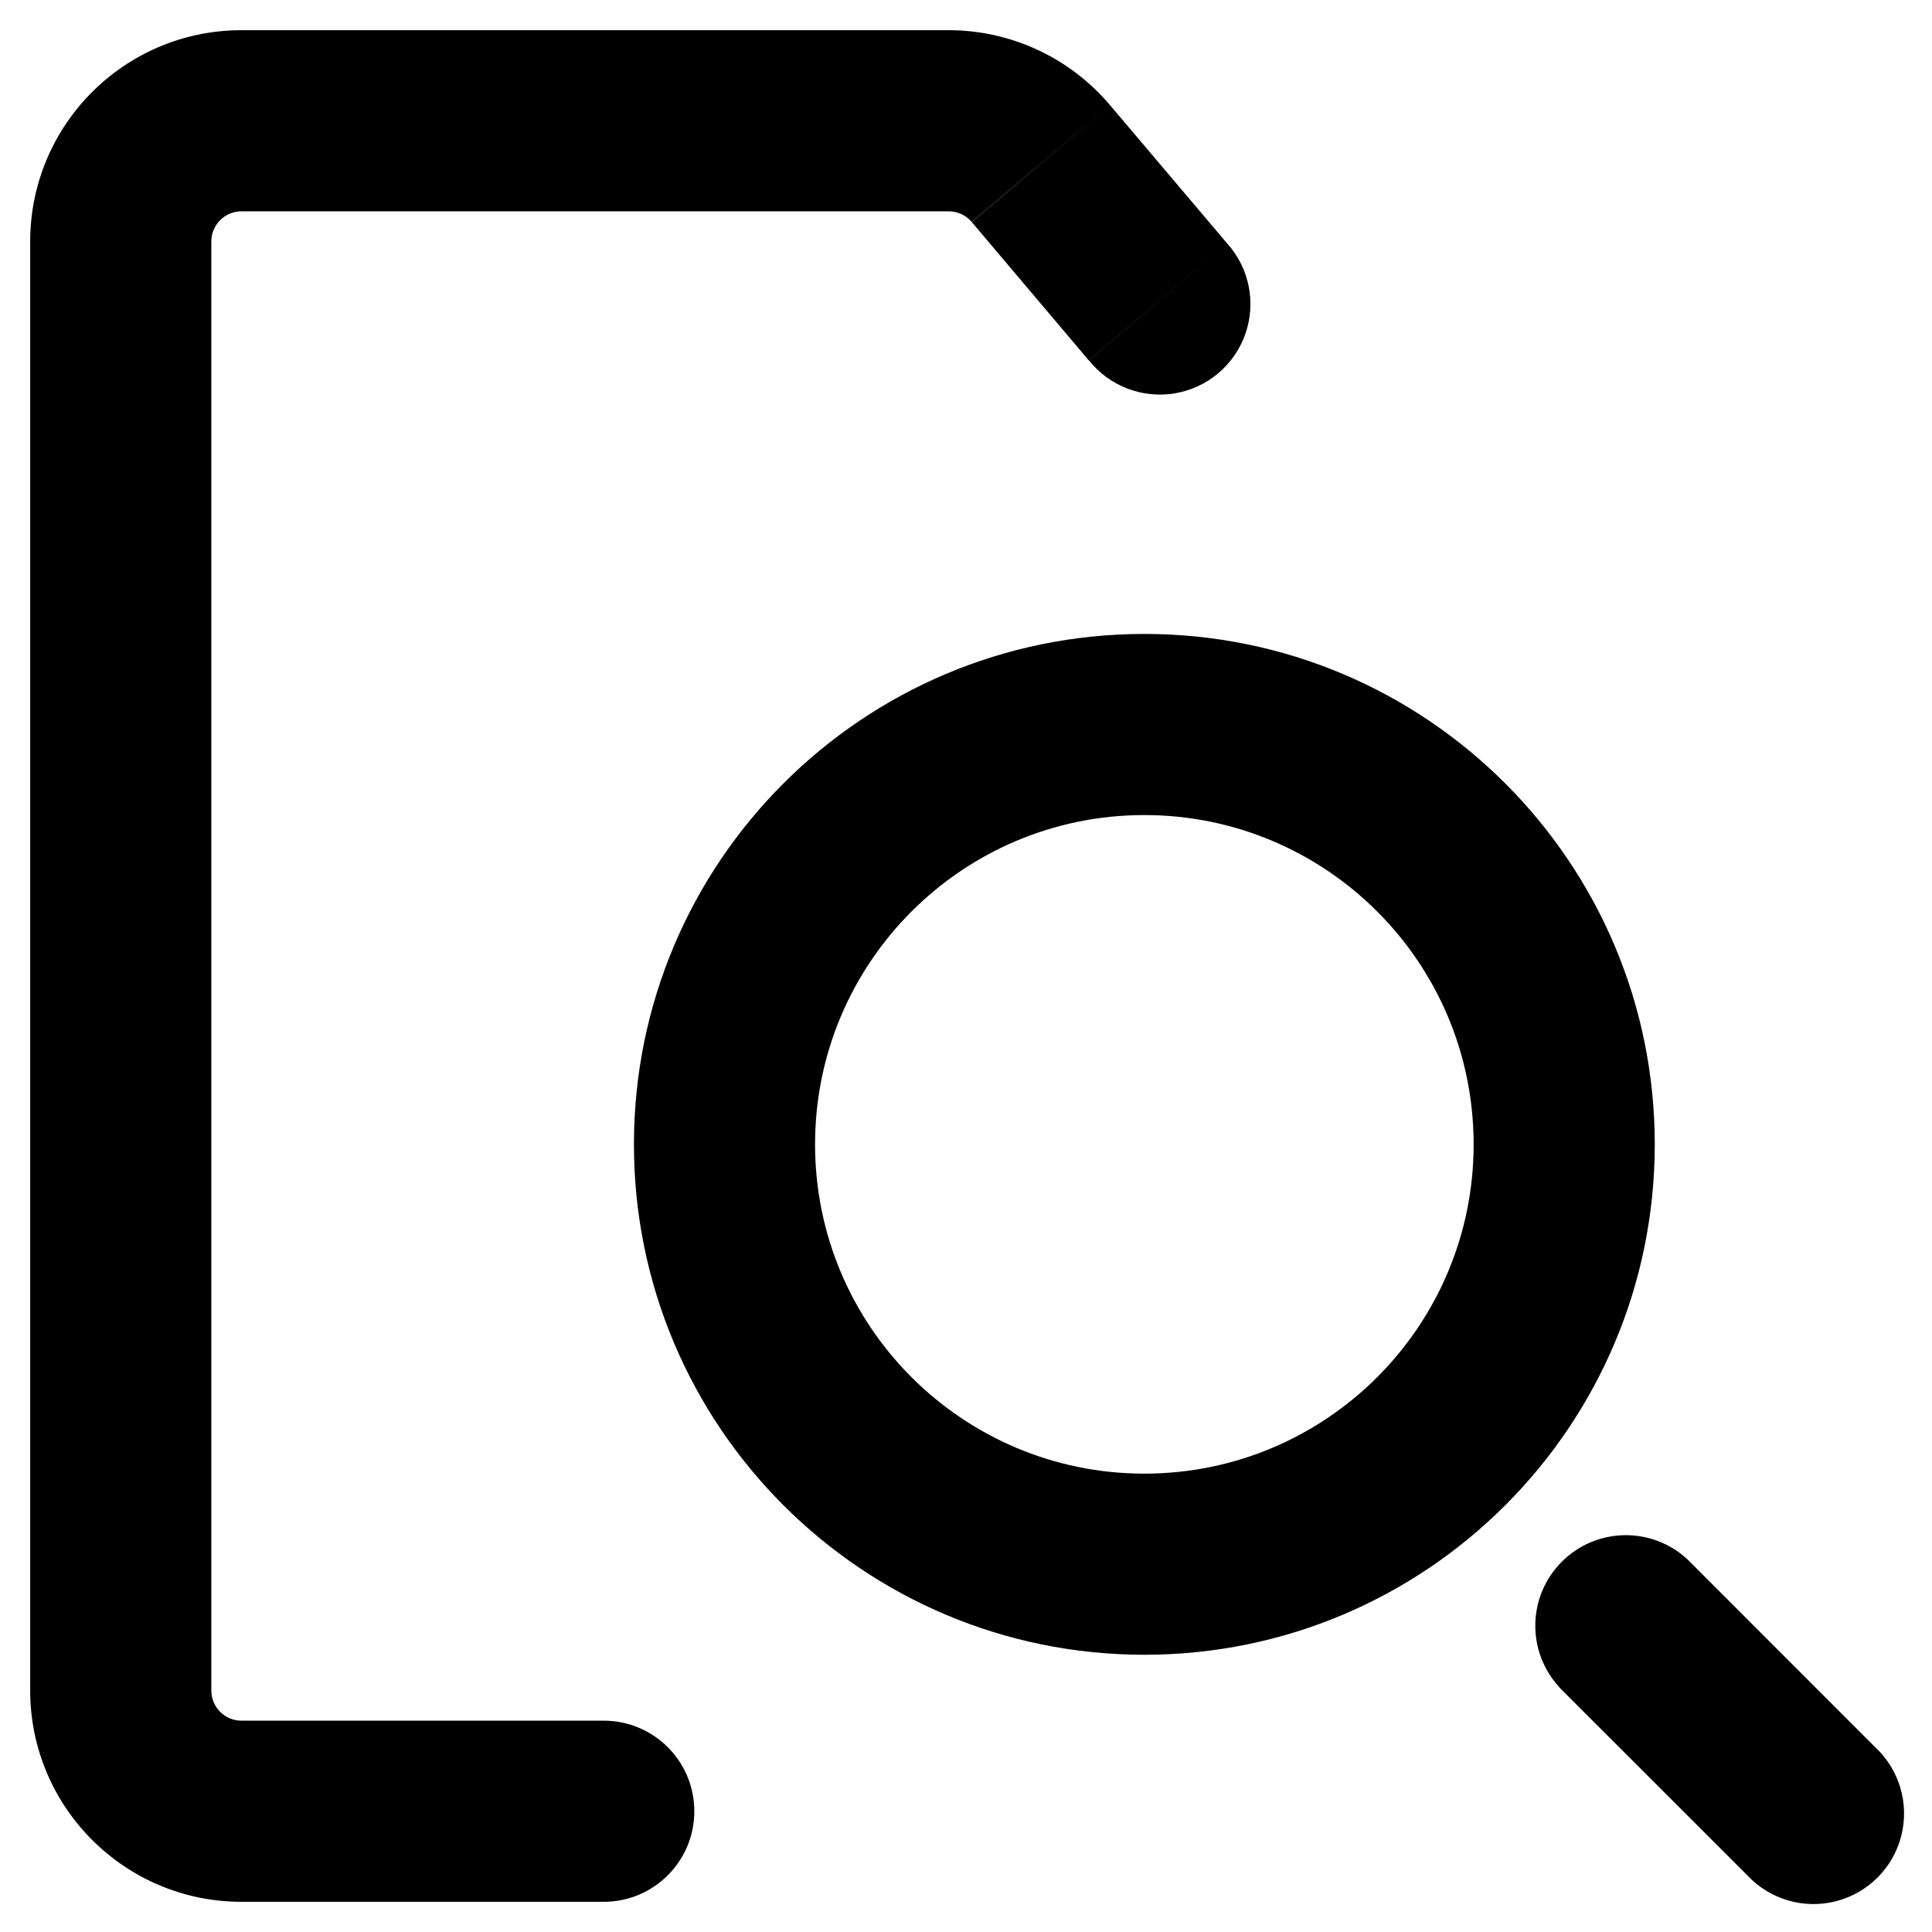
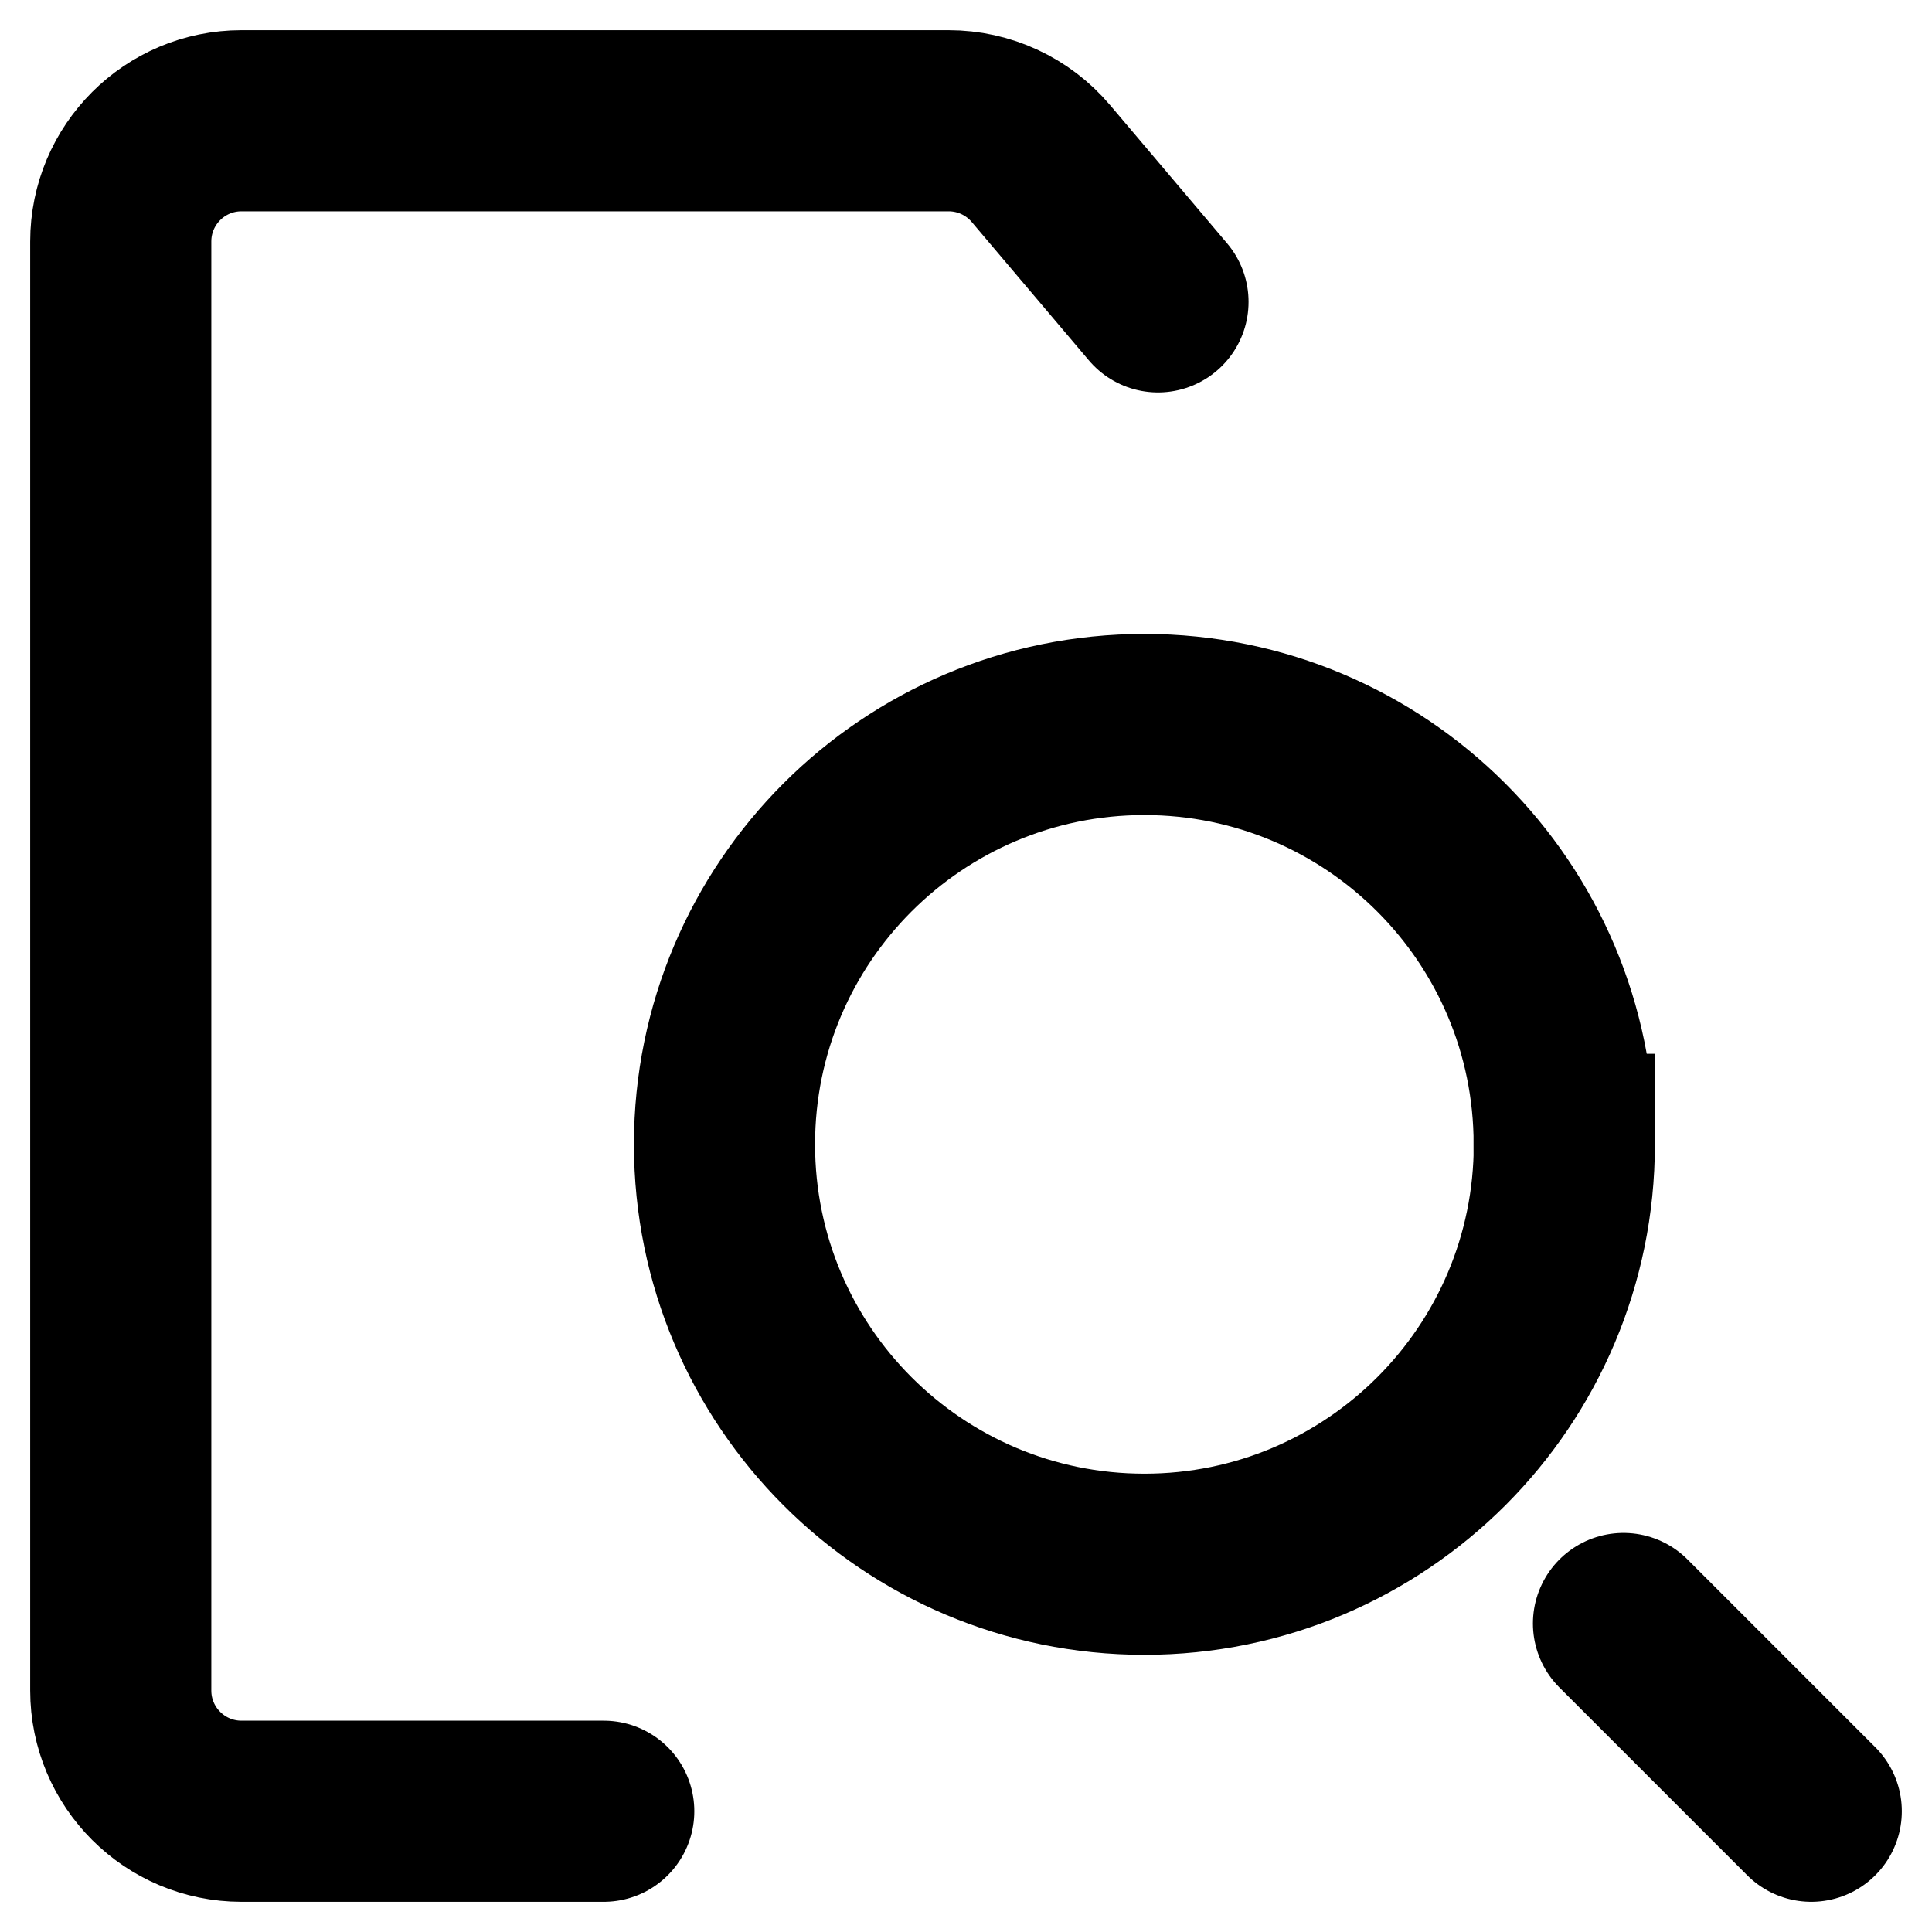
<svg xmlns="http://www.w3.org/2000/svg" width="16" height="16" fill="none" viewBox="0 0 16 16">
-   <path fill="#000" d="m8.62 1.354-.573.484.573-.484Zm.398 1.63a.75.75 0 1 0 1.144-.969l-1.144.97ZM5 15.75a.75.75 0 0 0 0-1.5v1.5Zm9.47-.22a.75.75 0 1 0 1.06-1.06l-1.06 1.06Zm-.494-2.615a.75.75 0 0 0-1.06 1.06l1.06-1.06ZM2 1.75h5.856V.25H2v1.5ZM1.75 14V2H.25v12h1.5ZM8.047 1.838l.97 1.147 1.145-.97L9.192.87l-1.145.97ZM5 14.25H2v1.5h3v-1.5ZM.25 14c0 .966.784 1.75 1.75 1.75v-1.5a.25.25 0 0 1-.25-.25H.25ZM7.856 1.75a.25.25 0 0 1 .191.088L9.192.87A1.75 1.75 0 0 0 7.856.25v1.5ZM2 .25A1.75 1.75 0 0 0 .25 2h1.5A.25.25 0 0 1 2 1.75V.25Zm10.204 9.227a2.727 2.727 0 0 1-2.727 2.727v1.5a4.227 4.227 0 0 0 4.227-4.227h-1.5Zm-2.727 2.727A2.727 2.727 0 0 1 6.75 9.477h-1.5a4.227 4.227 0 0 0 4.227 4.227v-1.5ZM6.75 9.477A2.727 2.727 0 0 1 9.477 6.75v-1.5A4.227 4.227 0 0 0 5.25 9.477h1.5ZM9.477 6.75a2.727 2.727 0 0 1 2.727 2.727h1.5A4.227 4.227 0 0 0 9.477 5.25v1.5Zm3.438 7.226 1.555 1.554 1.06-1.06-1.554-1.555-1.06 1.06Z" />
+   <path stroke="#000" stroke-linecap="round" stroke-width="1.5" d="m9.59 2.5-.97-1.146A1 1 0 0 0 7.856 1H2a1 1 0 0 0-1 1v12a1 1 0 0 0 1 1h3m10 0-1.555-1.555m-.49-3.968a3.477 3.477 0 1 1-6.955 0 3.477 3.477 0 0 1 6.954 0Z" />
</svg>
